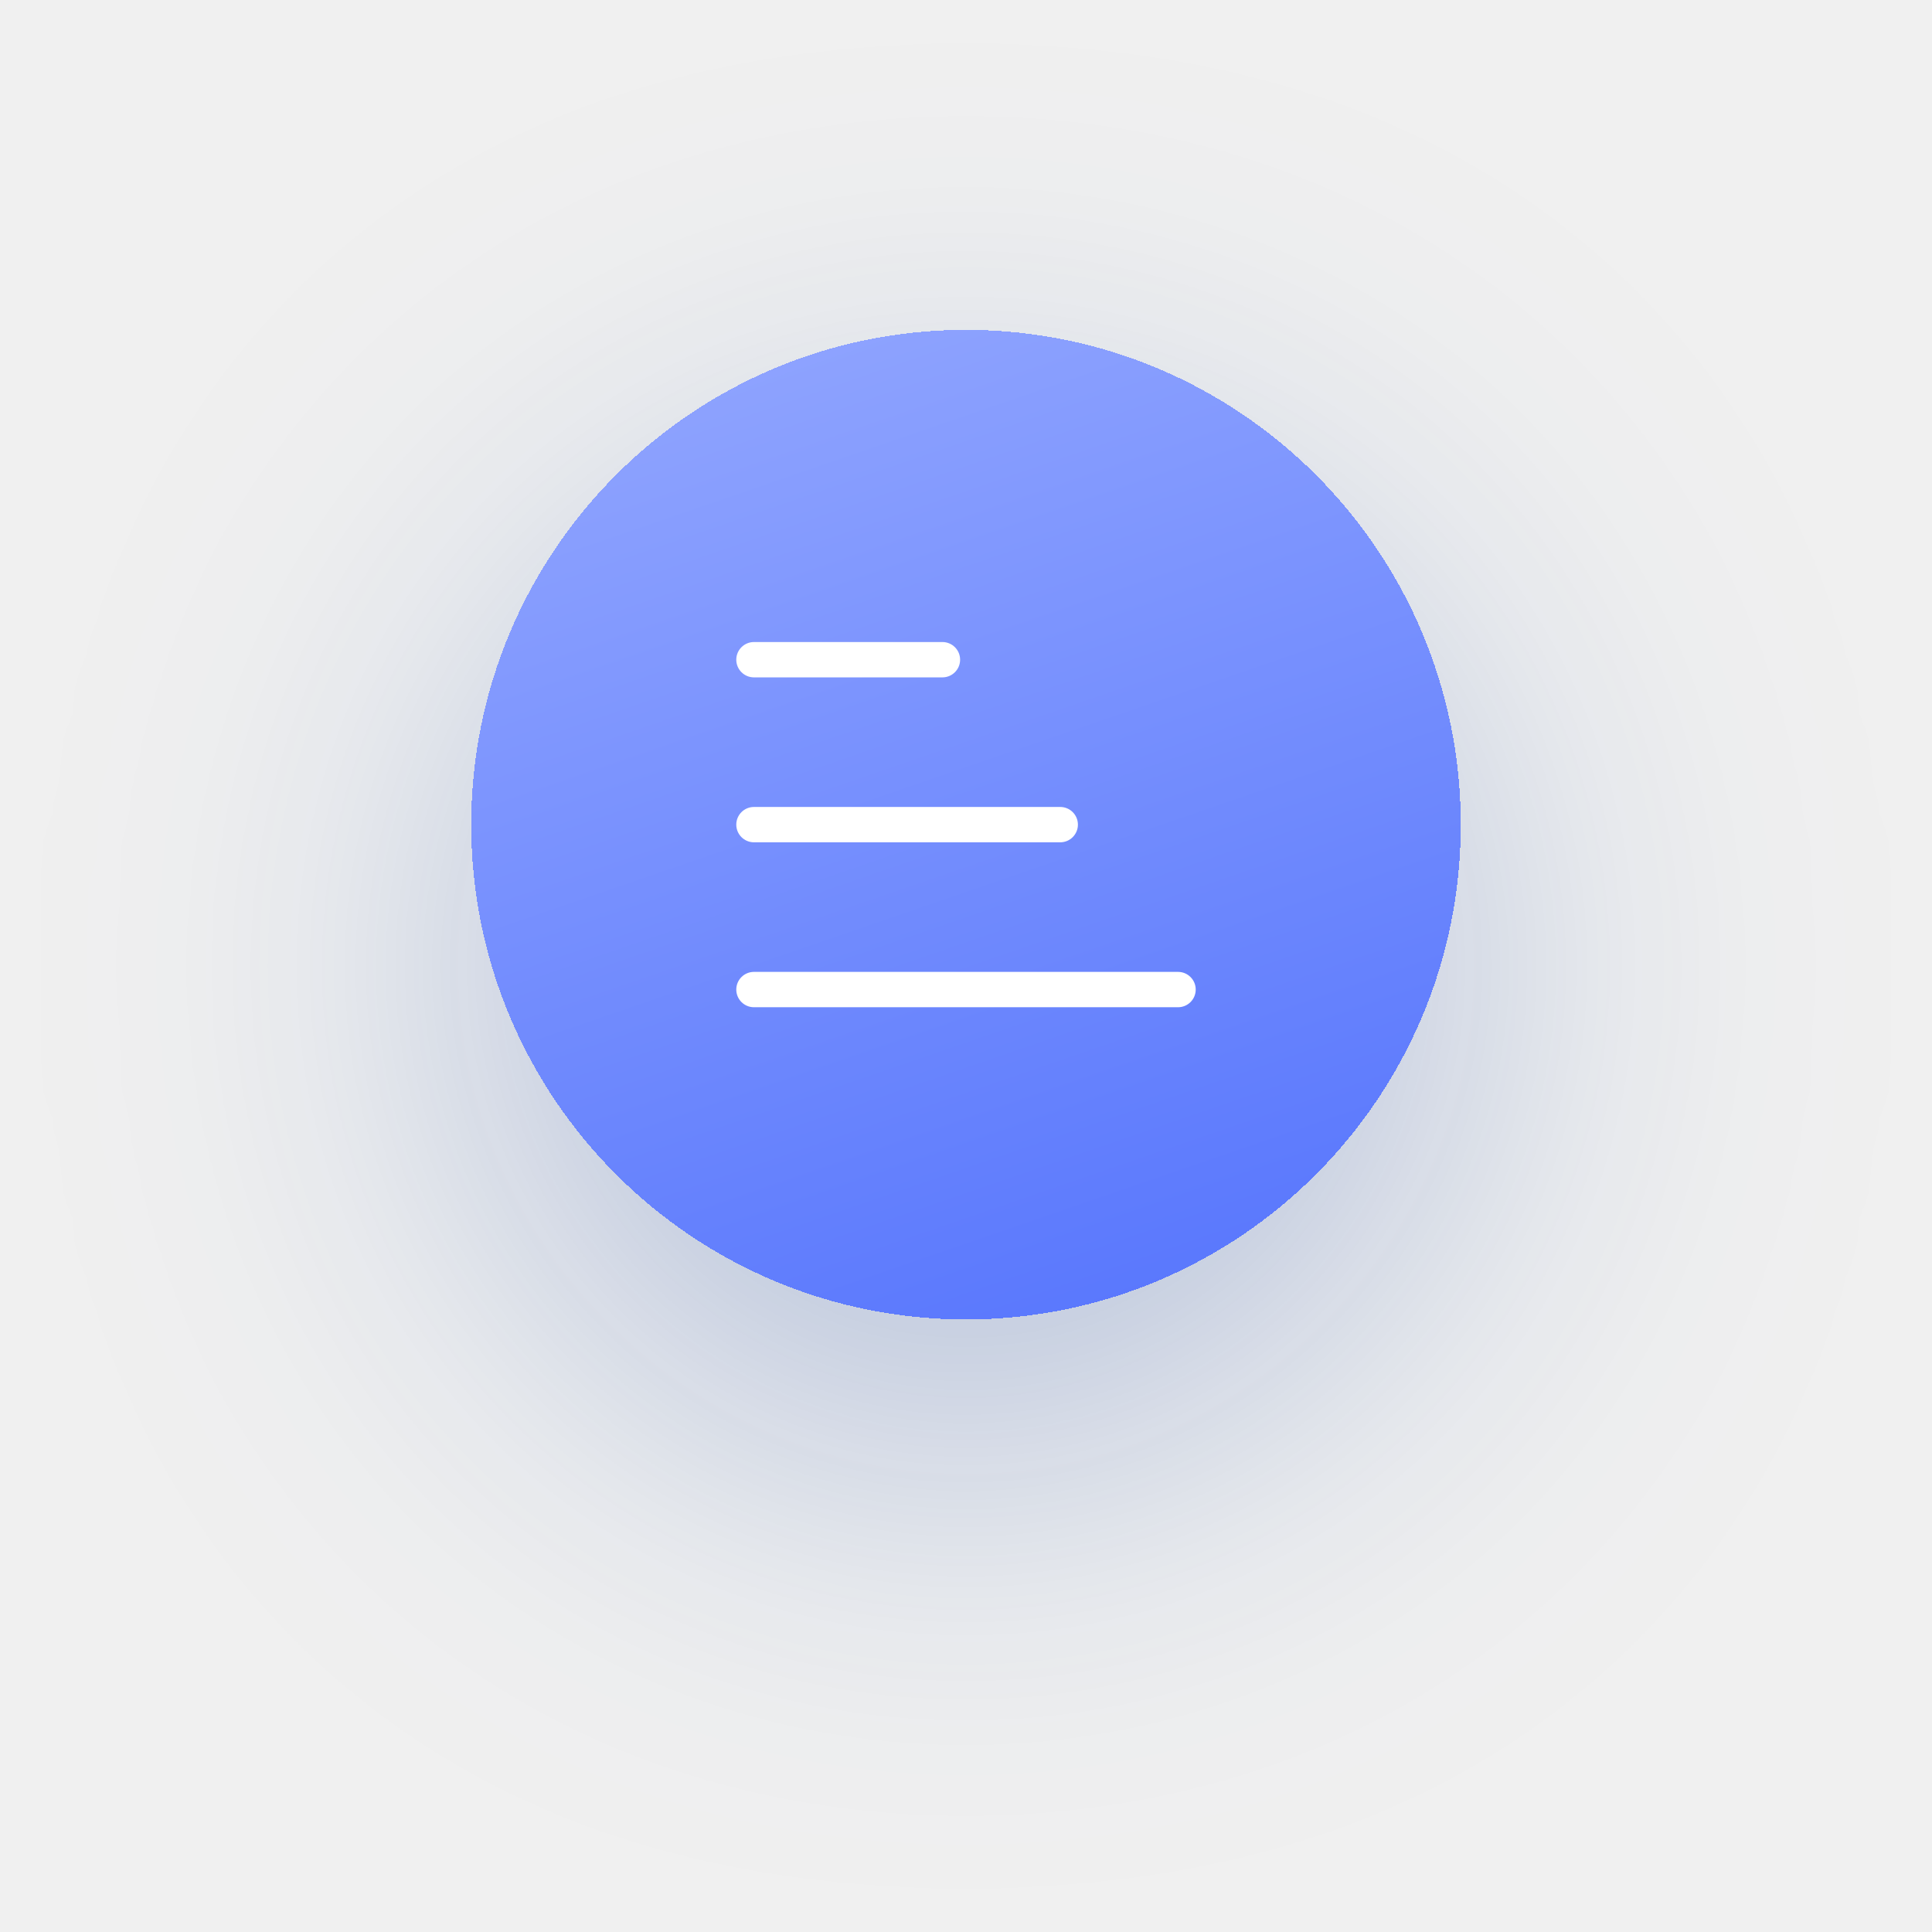
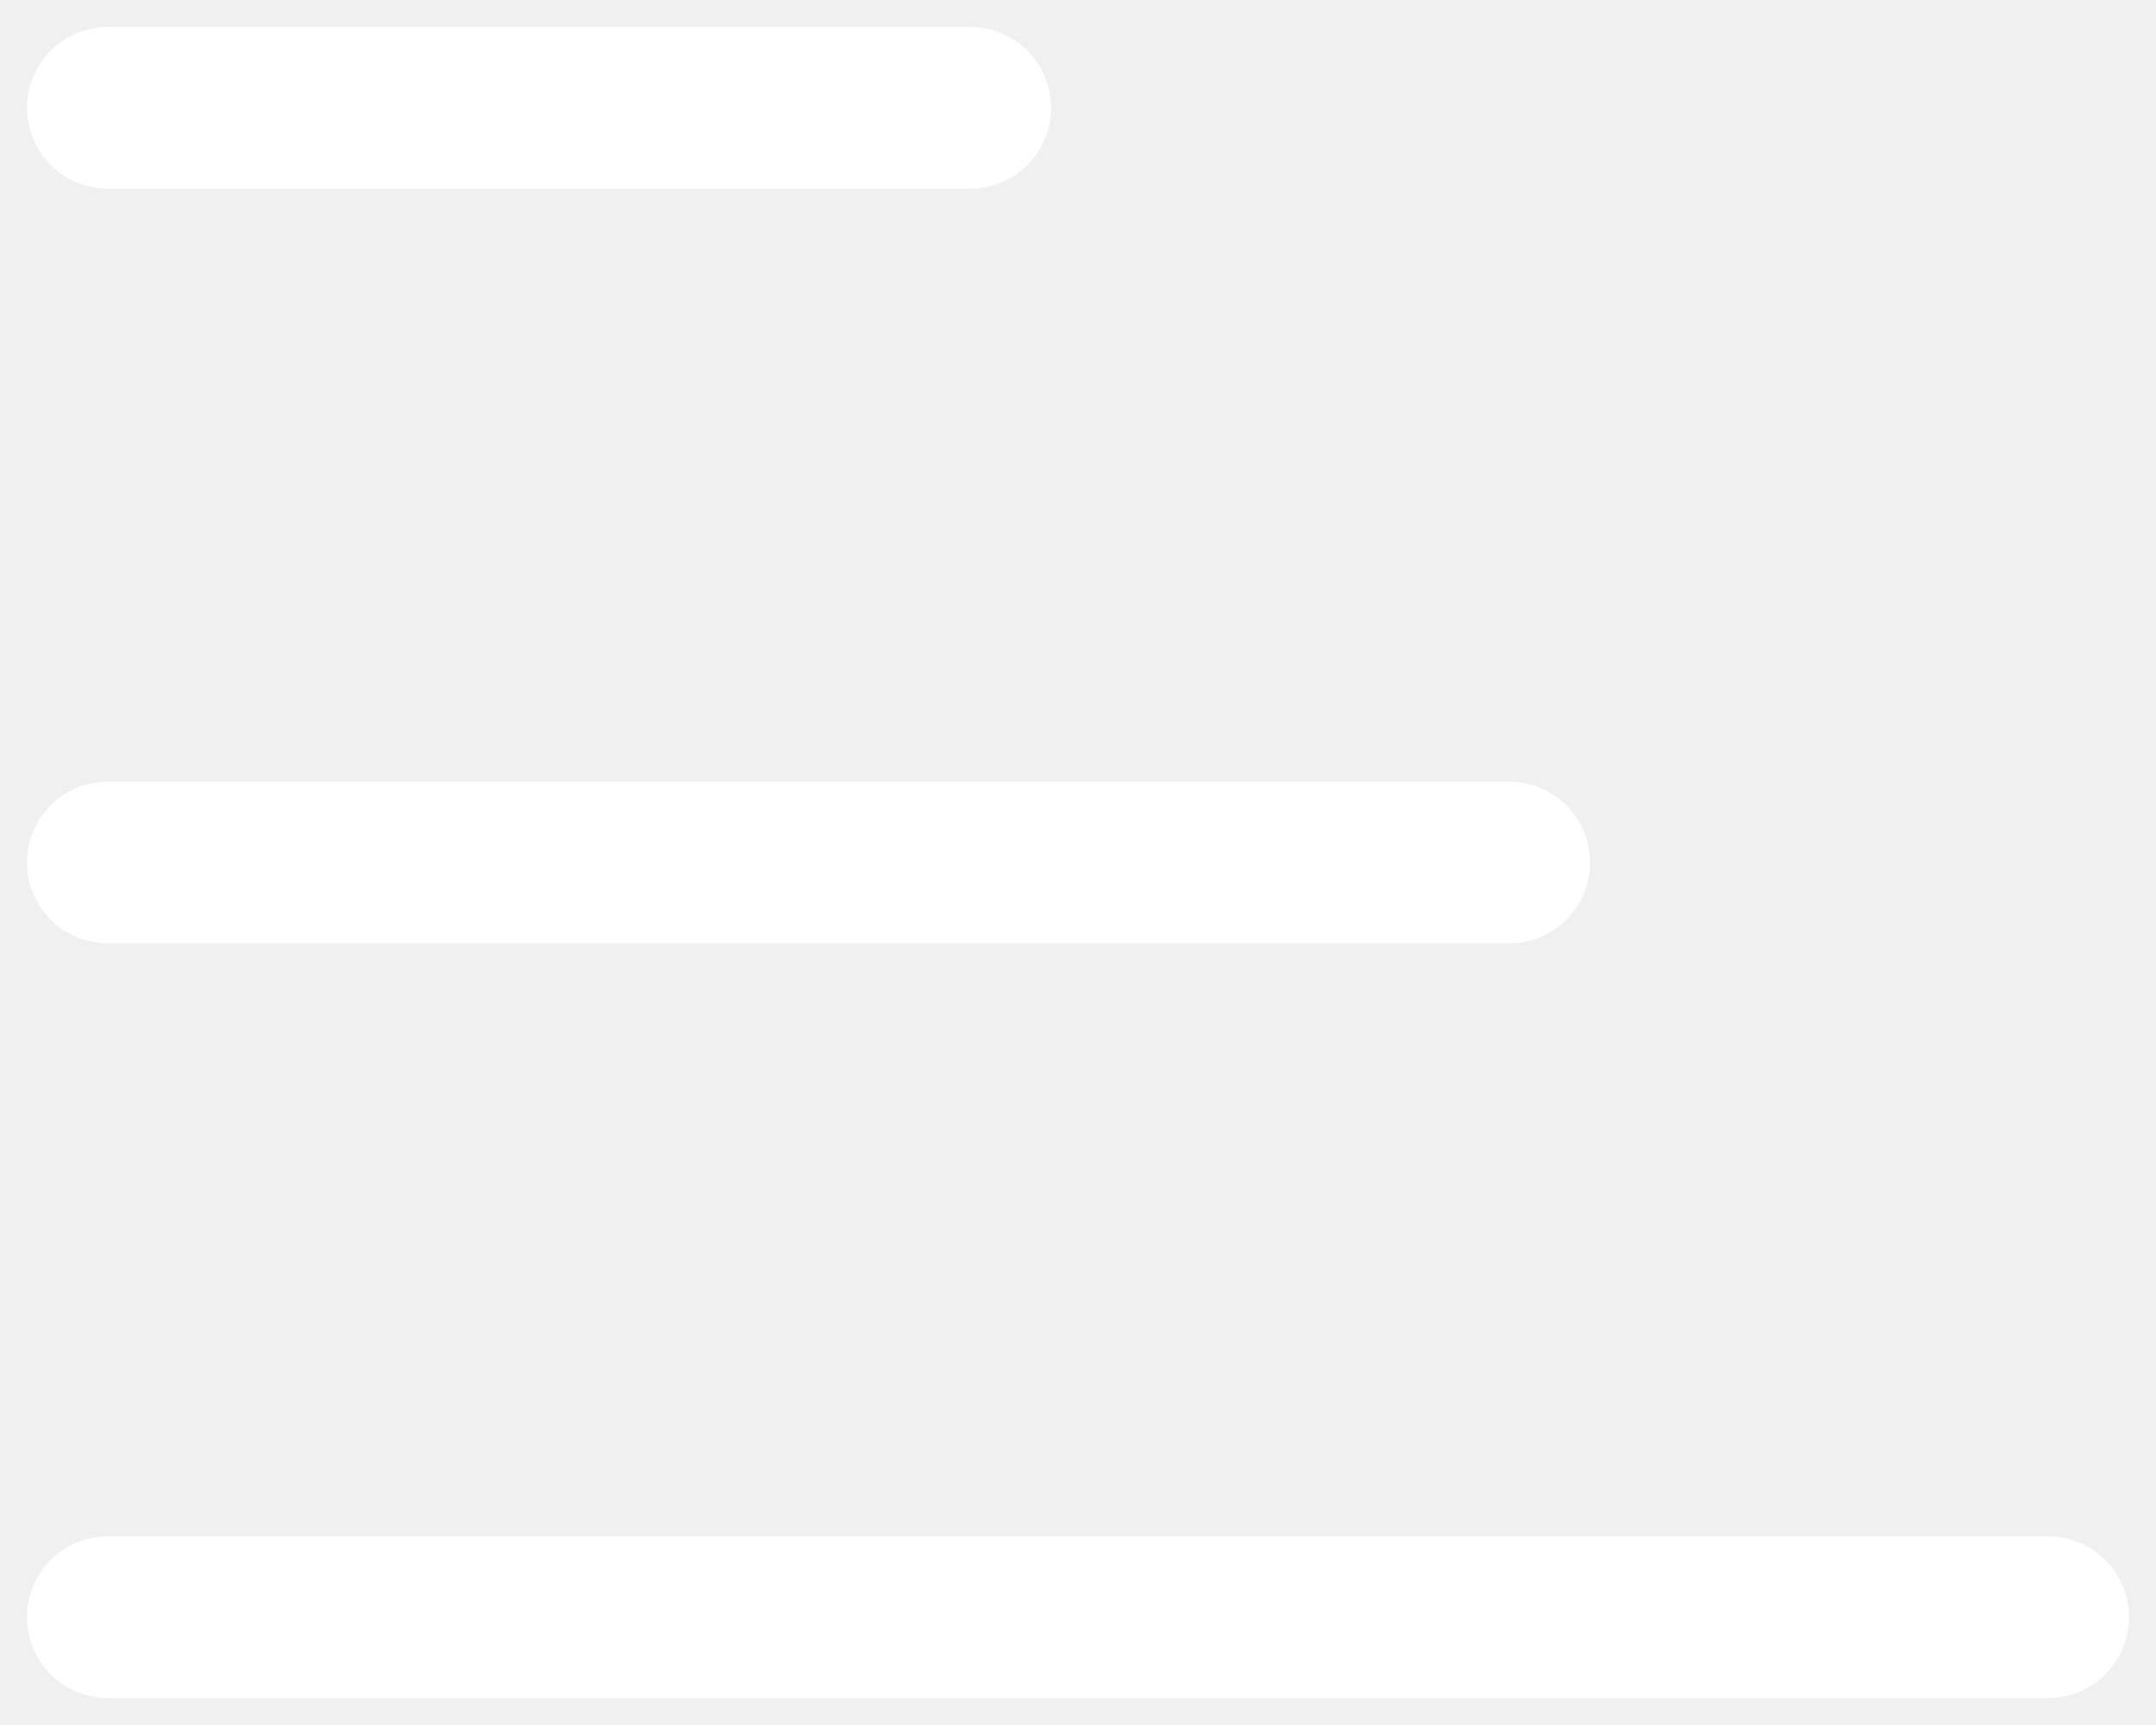
- <svg xmlns="http://www.w3.org/2000/svg" width="82" height="82" viewBox="0 0 82 82" fill="none">
-   <g filter="url(#filter0_d_1735_6984)">
-     <rect x="20" y="14" width="42" height="42" rx="21" fill="url(#paint0_linear_1735_6984)" shape-rendering="crispEdges" />
-     <g clip-path="url(#clip0_1735_6984)">
-       <path fill-rule="evenodd" clip-rule="evenodd" d="M31.25 28C31.25 27.586 31.586 27.25 32 27.25H40C40.414 27.25 40.75 27.586 40.75 28C40.75 28.414 40.414 28.75 40 28.75H32C31.586 28.75 31.25 28.414 31.25 28ZM31.25 35C31.25 34.586 31.586 34.25 32 34.25H45C45.414 34.25 45.75 34.586 45.75 35C45.75 35.414 45.414 35.75 45 35.75H32C31.586 35.75 31.25 35.414 31.25 35ZM32 41.25C31.586 41.25 31.25 41.586 31.25 42C31.25 42.414 31.586 42.75 32 42.75H50C50.414 42.75 50.75 42.414 50.75 42C50.75 41.586 50.414 41.25 50 41.25H32Z" fill="white" />
-     </g>
-   </g>
-   <defs>
-     <filter id="filter0_d_1735_6984" x="0" y="0" width="82" height="82" filterUnits="userSpaceOnUse" color-interpolation-filters="sRGB">
-       <feFlood flood-opacity="0" result="BackgroundImageFix" />
-       <feColorMatrix in="SourceAlpha" type="matrix" values="0 0 0 0 0 0 0 0 0 0 0 0 0 0 0 0 0 0 127 0" result="hardAlpha" />
-       <feOffset dy="6" />
-       <feGaussianBlur stdDeviation="10" />
-       <feComposite in2="hardAlpha" operator="out" />
-       <feColorMatrix type="matrix" values="0 0 0 0 0.02 0 0 0 0 0.216 0 0 0 0 0.612 0 0 0 0.25 0" />
-       <feBlend mode="normal" in2="BackgroundImageFix" result="effect1_dropShadow_1735_6984" />
-       <feBlend mode="normal" in="SourceGraphic" in2="effect1_dropShadow_1735_6984" result="shape" />
-     </filter>
-     <linearGradient id="paint0_linear_1735_6984" x1="41.273" y1="2.128" x2="61.572" y2="61.118" gradientUnits="userSpaceOnUse">
-       <stop stop-color="#01F2CF" />
-       <stop offset="0" stop-color="#99ACFF" />
-       <stop offset="1" stop-color="#4E6EFC" />
-     </linearGradient>
-     <clipPath id="clip0_1735_6984">
-       <rect width="24" height="24" fill="white" transform="translate(29 23)" />
-     </clipPath>
-   </defs>
+ <svg xmlns="http://www.w3.org/2000/svg" width="20" height="16" viewBox="0 0 20 16" fill="none">
+   <path fill-rule="evenodd" clip-rule="evenodd" d="M0.25 1C0.25 0.586 0.586 0.25 1 0.25H9C9.414 0.25 9.75 0.586 9.75 1C9.75 1.414 9.414 1.75 9 1.75H1C0.586 1.75 0.25 1.414 0.25 1ZM0.25 8C0.25 7.586 0.586 7.25 1 7.25H14C14.414 7.25 14.75 7.586 14.75 8C14.75 8.414 14.414 8.75 14 8.75H1C0.586 8.75 0.25 8.414 0.25 8ZM1 14.25C0.586 14.25 0.25 14.586 0.25 15C0.25 15.414 0.586 15.75 1 15.75H19C19.414 15.75 19.75 15.414 19.75 15C19.75 14.586 19.414 14.25 19 14.25H1Z" fill="white" />
</svg>
